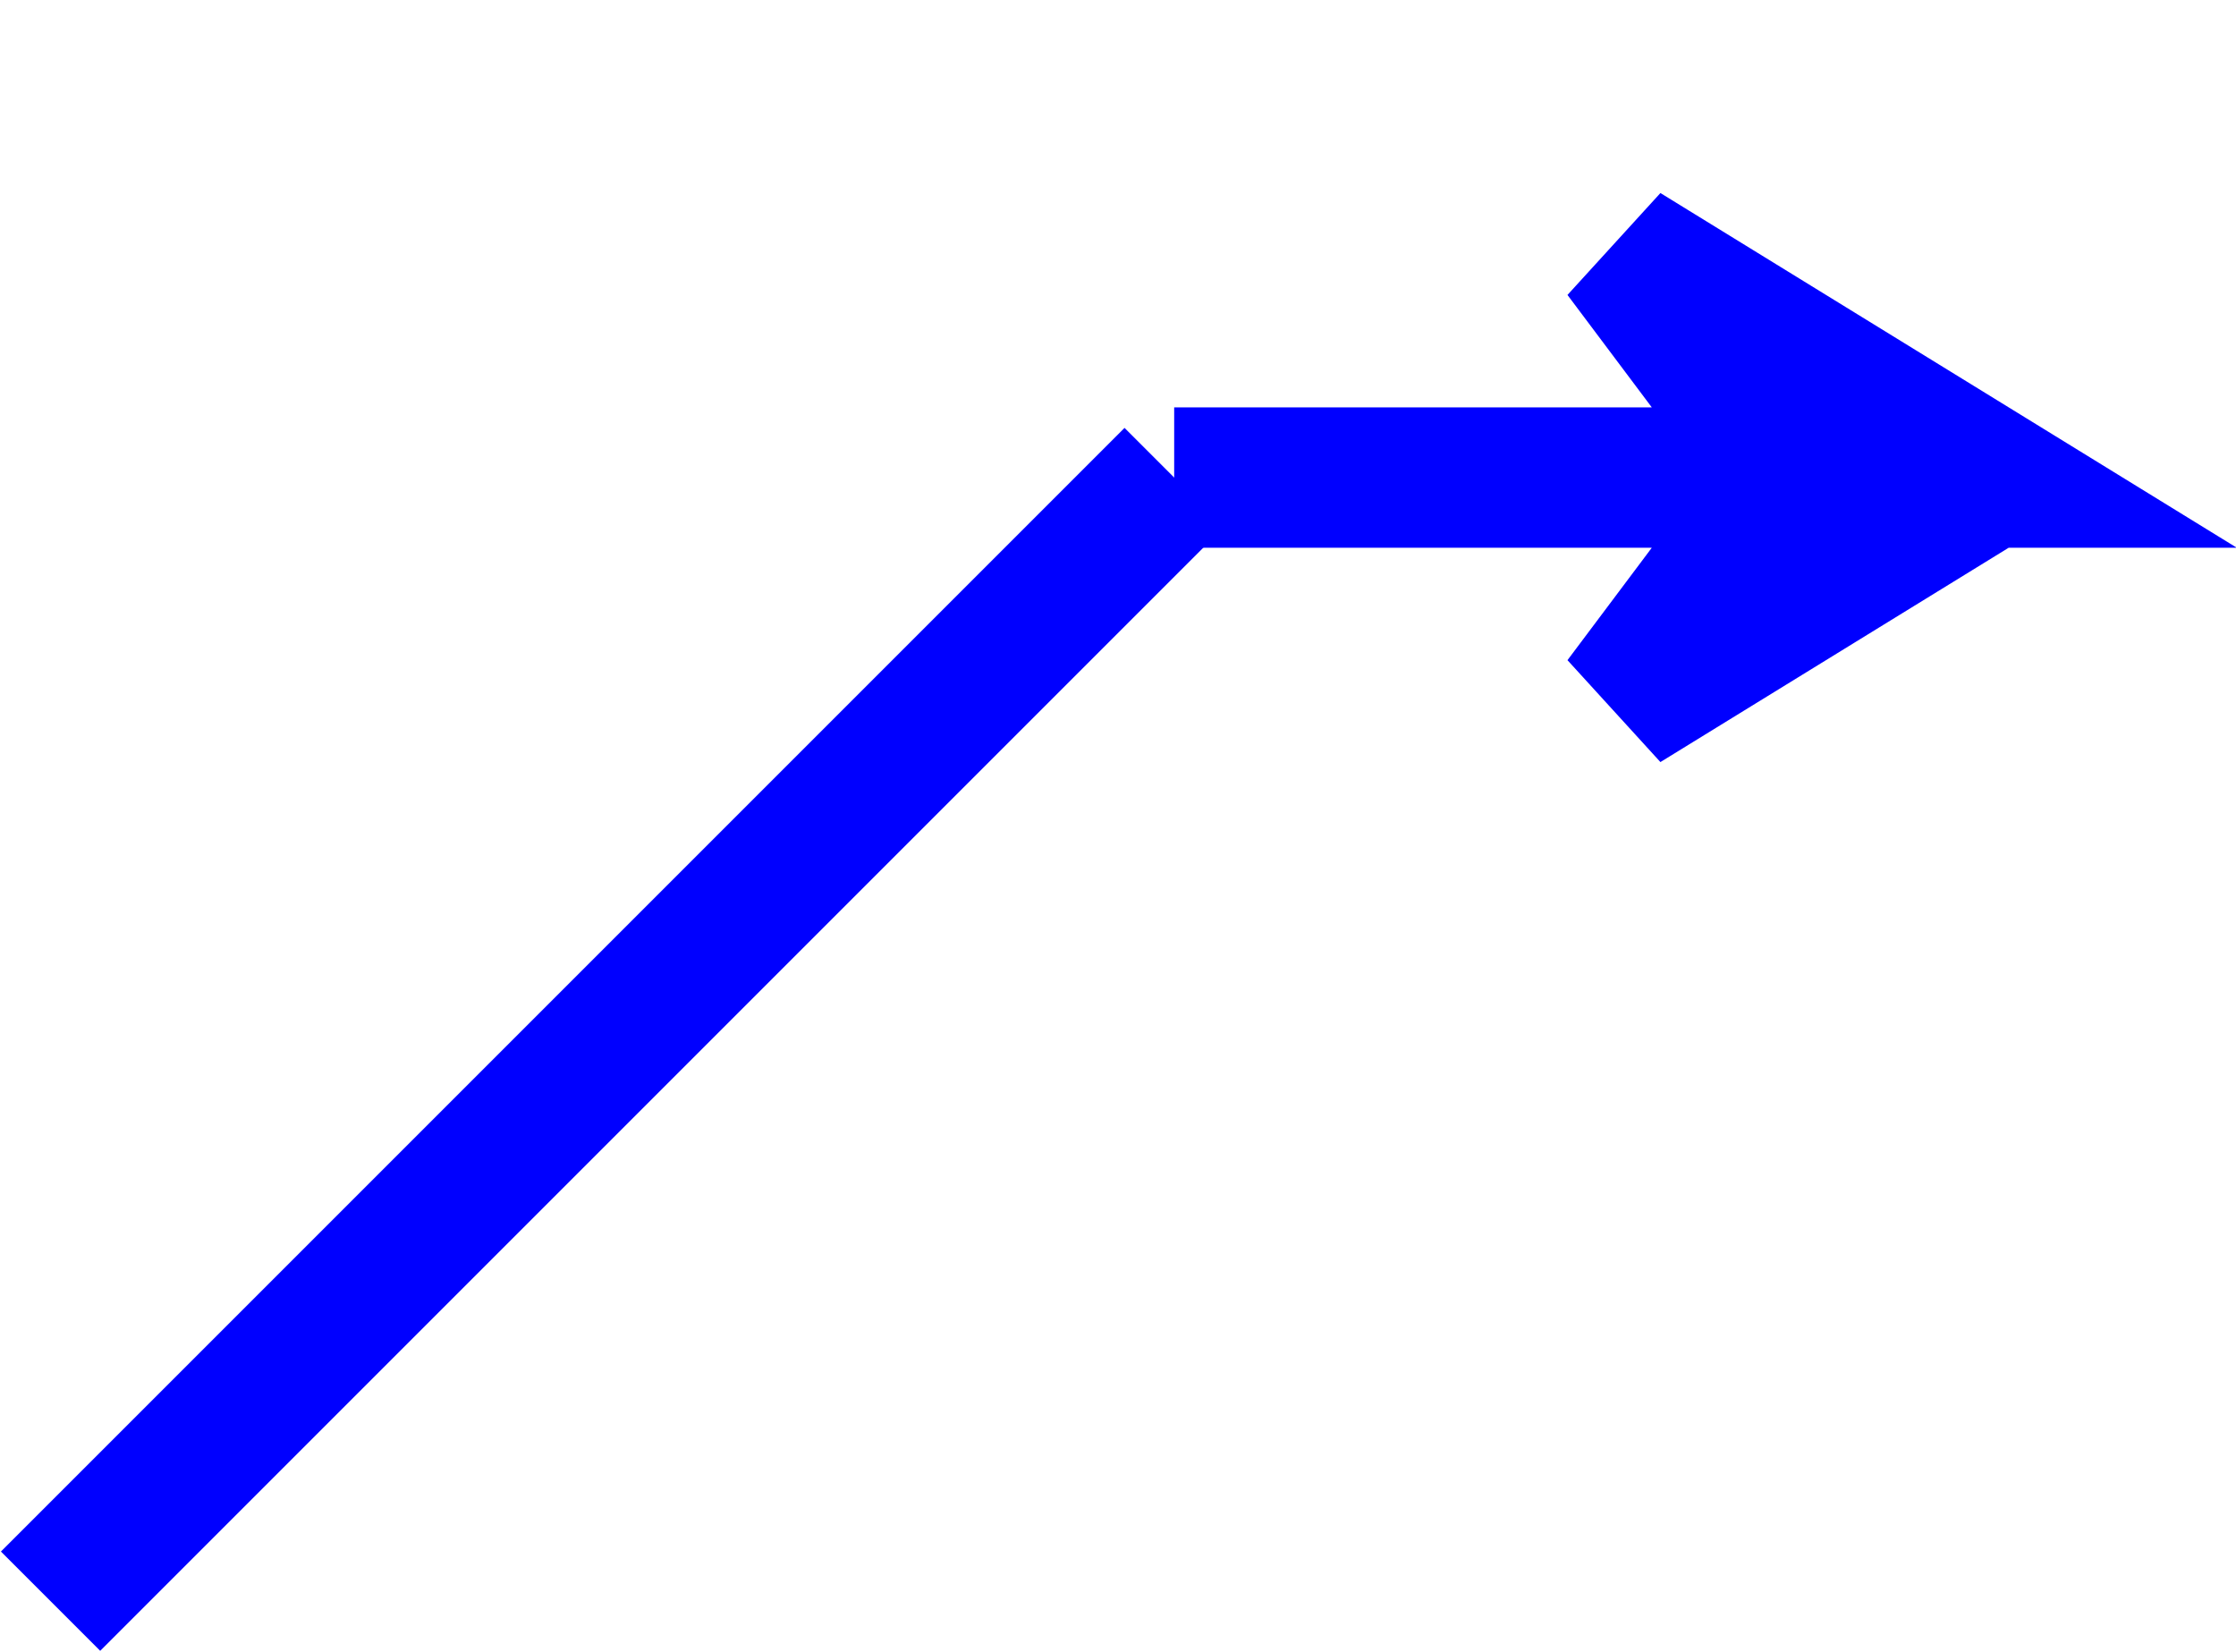
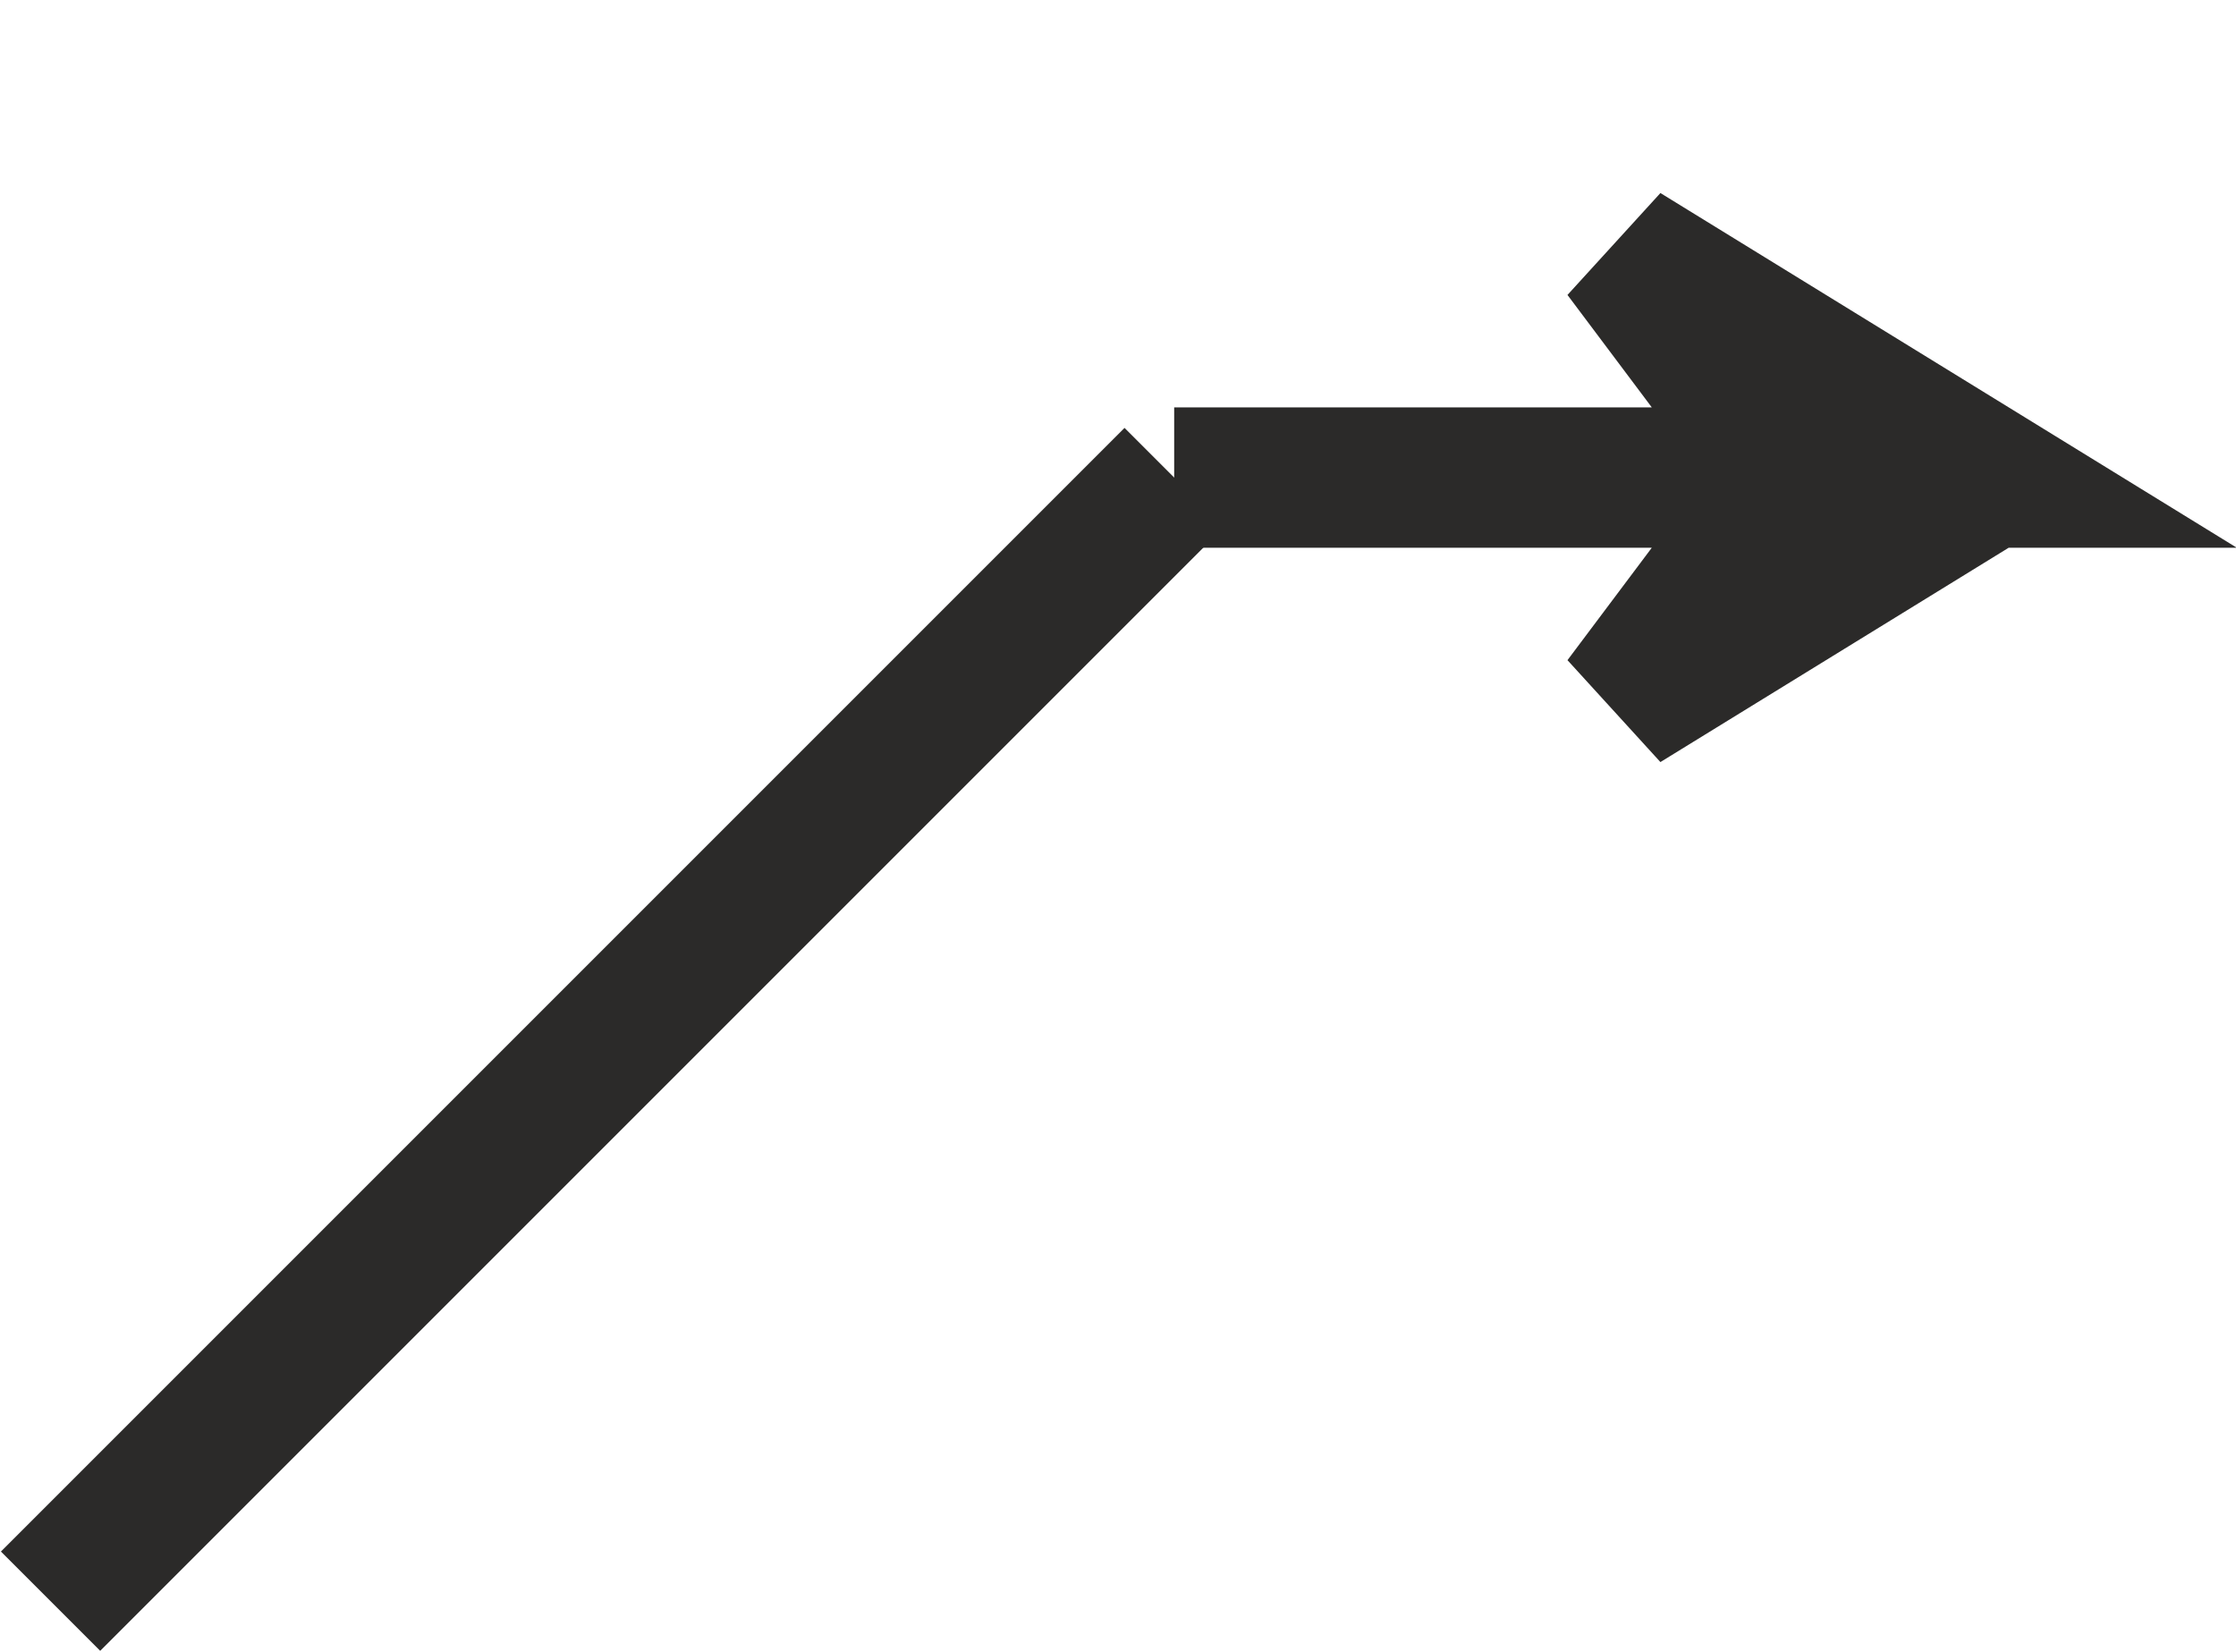
<svg xmlns="http://www.w3.org/2000/svg" xml:space="preserve" width="100%" height="100%" style="shape-rendering:geometricPrecision; text-rendering:geometricPrecision; image-rendering:optimizeQuality; fill-rule:evenodd; clip-rule:evenodd" viewBox="0 0 796 588">
  <defs>
    <style type="text/css">
   
-     .str0 {stroke:blue;stroke-width:49.98}
+     .str0 {stroke:#2B2A29;stroke-width:49.98}
    .fil0 {fill:none}
   
  </style>
  </defs>
  <g id="Слой_x0020_1">
    <polyline class="fil0 str0" points="418,170 708,170 578,90 638,170 578,250 708,170 " />
    <line class="fil0 str0" x1="18" y1="570" x2="418" y2="170" />
  </g>
</svg>
